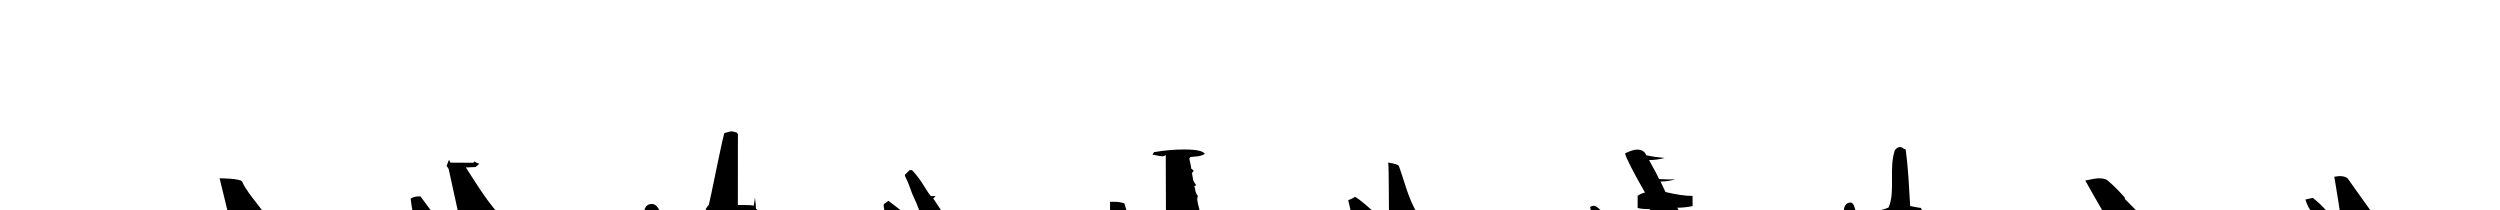
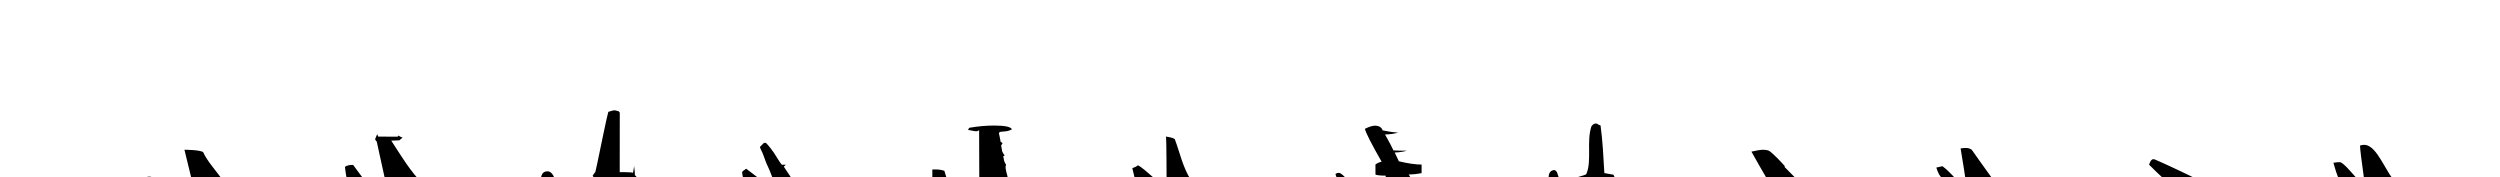
<svg xmlns="http://www.w3.org/2000/svg" xmlns:xlink="http://www.w3.org/1999/xlink">
  <defs>
    <path id="trap" />
    <path id="planePart200" d="M -7.057,24.54 C -7.057,24.54 1.588,24.5 2.448,23.2 5.361,16.6 13.2,10.01 14.89,3.819 20.79,2.331 31.37,2.626 31.37,2.626 31.37,2.626 39.54,2.183 41.58,-0.38 18.51,-0.473 -30.28,-0.638 -30.28,-0.638 L -31.15,0.91 -27.13,2.49 -29.34,9.628 C -29.34,9.628 -25.65,11.42 -23.89,10.89 -20.5,9.805 -18.34,3.409 -18.34,3.409 L -2.049,3.994 z" />
    <path id="planePart210" d="M -9.943,32.38 C -10.27,31.58 -10.62,30.79 -11,29.79 -10.68,29.39 -10.39,28.99 -10.13,28.59 -10.08,28.4 -8.405,20.6 -5.093,5.595 -6.889,5.514 -8.593,4.67 -10.32,4.439 -11.71,4.439 -13.77,6.053 -16.39,9.262 L -22.03,16.87 C -23.55,16.98 -25.17,16.68 -26.18,15.9 -26.19,15.5 -25.64,11.71 -24.42,4.738 -24.14,4.14 -23.59,3.921 -22.76,3.921 -23.47,3.518 -24.34,1.379 -24.71,-0.122 L 44.35,-0.15 C 44.35,-0.15 33.62,3.977 23.68,4.014 22.74,6.207 21.25,6.412 19.23,6.631 L 13.72,6.651 C 6.729,13.53 1.798,22.05 -2.829,29.13 -0.934,29.13 0.465,29.31 1.351,29.31 1.474,29.51 1.988,29.91 2.876,30.69 2.184,30.89 1.521,31.11 0.886,31.7 0.749,31.5 0.567,31.3 0.318,31.11 L -9.38,31.17 z" />
    <path id="planePart300" d="M 9.69,44.43 C 9.239,44.43 8.2,44.17 6.56,43.64 6.109,42.05 5.316,38.47 4.181,33.03 L 1.039,17.91 C 0.868,16.98 0.529,15.52 0.019,13.34 -0.318,13.01 -0.772,12.37 -1.335,11.44 L -1.081,11.03 -0.829,10.7 -1.336,10.21 C -1.336,10.1 -1.253,9.915 -1.082,9.677 -0.914,9.425 -0.831,9.173 -0.831,8.894 -0.832,6.918 -1.54,5.632 -2.953,5.035 -3.623,4.757 -6.056,4.518 -10.24,4.306 -11.93,4.24 -14.49,4.134 -18.04,3.974 -18.59,5.287 -19.27,7.223 -20.37,9.77 -21.32,12.32 -22.55,13.67 -24.06,13.67 -26.38,13.67 -27.47,12.12 -27.47,8.828 L -27.47,2.012 C -27.88,1.733 -29.52,0.094 -29.52,0.094 -21.05,-0.185 34.17,-0.197 34.17,-0.197 34.17,-0.197 32.94,1.946 30.62,2.715 29.25,3.205 27.61,3.537 25.7,3.709 25.56,4.081 25.15,4.439 24.74,4.77 L 24.6,4.77 C 24.33,4.77 23.78,4.571 22.69,4.2 18.86,4.2 16.13,4.279 14.35,4.452 13.67,4.452 13.09,4.916 12.64,5.844 12.3,6.613 12.12,7.409 12.14,8.231 14.08,7.9 15.72,7.727 16.81,7.727 17.9,7.727 18.72,7.9 19.13,8.218 19.13,7.78 19.27,6.905 19.54,5.592 19.82,5.871 19.82,6.746 19.82,8.218 19.82,9.319 20.23,10.06 20.91,10.45 20.77,10.94 20.5,11.35 19.95,11.68 19.95,12.94 19.82,14.46 19.54,16.32 19.41,15.39 19.27,14.2 19,12.91 18.59,13.12 17.08,13.24 14.76,13.24 L 12.38,13.24 12.3,12.99 12.33,43.24 11.82,43.9 C 11.03,44.17 10.32,44.3 9.69,44.43 z" />
    <path id="planePart310" d="M -15,28 C -15,28 -15,28 -16,27 -16,27 -17,26 -17,26 -17,25 -16,24 -15,21 -14,18 -13,16 -13,16 L -13,16 C -12,14 -11,11 -9,6 -9,6 -9,6 -12,6 -12,6 -13,6 -13,6 -16,9 -20,12 -24,15 -25,14 -26,14 -26,13 -26,12 -25,9 -25,5 L -26,5 C -26,3 -26,2 -26,2 -26,1 -27,2 -28,1 -28,1 -28,1 -27,0 -27,0.5 -26,-0 -26,-0 L 36,-0 C 36,0 33,2 30,3 28,4 26,4 22,4 22,4 19,4 12,4 12,5 12,5 11,6 9,6 7,6 6,7 7,7 8,7 10,8 9,9 7,10 3,10 0,10 -1,10 -1,10 L -5,16 C -6,15 -5,16 -4,17 -4,17 -5,17 -6,17 -7,18 -8,20 -10,23 -12,26 -14,28 -14,28 z" />
    <path id="planePart400" d="M 1.09,36.73 C -2.704,36.73 -6.896,36.41 -11.53,35.61 -11.71,35.46 -11.93,34.97 -12.17,34.5 -11.73,34.5 -11.09,34.33 -10.2,34.17 -9.314,34.01 -8.649,33.85 -8.224,33.85 -7.441,33.85 -6.896,34.01 -6.585,34.5 L -6.481,4.68 C -8.861,4.665 -11.78,4.457 -15.26,4.058 -15.44,4.44 -16.09,4.649 -17.2,4.631 -18.35,4.631 -19.67,4.568 -21.3,4.425 -21.9,6.597 -22.77,9.755 -24.1,13.92 -25.42,14.38 -26.92,14.61 -28.25,14.59 L -30.16,14.59 -30.16,2.316 C -31.64,1.714 -32.37,-0.044 -32.37,-0.044 L 34.64,-0.182 C 34.64,-0.182 30.95,3.481 23.57,4.121 20.61,4.361 16.04,4.488 10.25,4.457 L 10.25,5.352 C 10.25,6.277 10.11,7.093 9.896,7.828 9.467,7.811 8.881,7.955 8.156,8.21 8.156,9.202 7.937,10.39 7.553,11.78 7.134,13.17 6.871,14.38 6.741,15.44 6.741,16.03 6.836,16.6 7.002,17.24 6.713,17.24 6.371,17.88 6.012,19 5.876,19.79 5.73,20.59 5.536,21.23 5.73,21.23 5.963,21.39 6.274,21.71 5.963,22.03 5.555,22.67 5.068,23.62 5,23.95 4.825,25.06 4.514,26.66 4.63,26.83 4.865,27.3 5.243,27.78 4.922,28.1 4.602,28.42 4.233,28.58 4.096,29.54 3.823,30.98 3.393,32.89 L 3.853,33.54 7.046,33.85 C 8.314,34.01 9.293,34.5 9.949,34.81 9.415,36.09 6.45,36.73 1.09,36.73 z" />
    <path id="planePart410" d="M -12.5,31.2 C -12.01,31.28 -12.27,7.966 -12,8 -13.44,8 -14.8,8 -16.17,8.3 -16.57,8.64 -18.34,10.15 -21.6,13 -24.32,15.36 -26.09,16.6 -26.63,16.73 -26.36,16.74 -27.3,16 -29.37,15.26 -28.18,11.02 -28.59,8.7 -25.31,7 -25.57,6.6 -26.11,6.476 -26.93,6.48 -27.7,6.4 -29,6.5 -29.11,6.5 -28.65,5.5 -27.5,5.8 -27.34,4.7 -26.37,2.219 -27.13,1.108 -29.3,1.1 L -29,0 33.7,0 C 33.71,0 30.56,0 26.88,1.5 22.62,2.74 18.87,2.6 14.35,2.6 13.67,2.6 13.4,3.3 13.67,5 12.5,5.4 9.4,6.6 4,8.7 2.6,8.9 1.5,9.2 0,9.55 -3.859,15.54 -5.6,23.52 -7.9,29.68 -8,30.23 -9.7,30.77 -12.56,31.21 z" />
    <path id="planePart500" d="M -6.699,36.67 C -8.039,36.77 -9.879,36.23 -12.19,35.07 -11.64,32.92 -8.817,27.38 -3.742,18.5 -4.836,18.28 -5.883,17.81 -6.859,17.13 L -6.846,11.99 C -5.739,11.63 -4.04,11.48 -1.723,11.5 -1.662,10.8 -1.587,9.779 -1.525,8.422 -1.523,7.15 -1.715,6.345 -2.068,6.013 -4.268,4.976 -8.176,4.431 -13.8,4.399 -15.69,4.389 -16.87,4.492 -17.36,4.713 -21.4,10.2 -24.05,12.93 -25.34,12.91 -25.86,12.9 -26.44,12.74 -26.97,12.38 -26.97,11.46 -25.58,8.404 -22.75,3.162 -22.8,2.69 -24.01,1.993 -26.32,1.067 -24.66,1.078 -23.56,0.973 -22.94,0.754 L -22.84,-0.27 41.13,-0.239 C 41.13,-0.239 36.54,2.098 33.63,3.105 31.48,3.786 29.08,4.576 26.38,5.474 23.33,6.146 19.24,6.347 14.03,6.099 12.62,7.695 11.25,9.684 9.901,12.08 12.11,12.09 14.26,12.32 16.4,12.77 L 16.4,17.07 C 13.47,17.06 9.641,17.6 4.944,18.72 4.587,19.52 3.876,21.01 2.839,23.16 4.908,23.17 6.988,23.51 9.057,24.05 6.442,24.03 4.152,24.08 2.203,24.21 1.579,25.68 0.173,28.33 -2.035,32.25 0.048,32.25 2.233,32.52 4.566,33.14 1.995,33.36 -0.605,33.72 -3.218,34.29 -3.767,35.77 -4.936,36.57 -6.699,36.67 z" />
    <path id="planePart510" d="M 2,36.4 C -0.6,28.7 2.3,18.86 -0.6,12.3 -0.7,12 -2.3,11.5 -5.7,10.5 L -5.7,9 C -5.6,9 -5,8.5 -3.6,8 -2,7.7 -1,7 -1,7.3 -1,6 -0.7,4.8 -1.5,3.8 -5.8,3.5 -9.5,3 -12.7,2.7 -14,8.4 -14,9.4 -15.3,13 -15.7,13.8 -16,14 -16.5,14.3 -18.5,14.3 -19.6,13 -19.6,10.4 L -19.6,9 C -19.5,6.7 -19.5,4.3 -19.5,1.8 -21.7,2 -22,0 -22,0 L 22.3,0 C 22.4,0 20.4,2.7 16.3,3.3 16,3.3 13.7,3.3 9.5,3.4 9.4,4 9.3,5 9,6.3 10,6.3 11,6.3 12.3,6.5 12.8,7 13,7.7 13.5,8 13.9,8.4 14.3,8.7 15,9.3 14.7,9.5 14,10 13.6,10.7 13.6,11 13.4,11.5 13,12 12.6,12 11,12.3 8.5,12.8 8,20.8 7.7,28.7 6.6,36.6 6.6,36.8 6.3,37 5.8,37 4.3,38.5 2.8,37.5 2,36.4 z" />
    <path id="planePart600" d="M -11.65,24.53 C -12.66,24.53 -14.57,24.23 -17.39,23.59 -15.87,20.83 -12.44,14.82 -7.096,5.591 L -7.013,5.026 C -8.188,4.829 -11.59,4.555 -17.22,4.173 -18,4.994 -19.24,6.211 -20.92,7.853 -22.38,9.041 -23.86,9.663 -25.31,9.739 -26.26,9.8 -27.3,9.739 -28.42,9.54 -28.26,9.038 -27.44,7.746 -25.99,5.677 -24.8,3.99 -24.2,2.818 -24.2,2.194 -24.2,1.753 -24.32,1.373 -24.55,1.069 -25.44,1.068 -26.34,0.931 -27.24,0.689 -26.85,0.612 -24.55,-0.222 -24.55,-0.222 L 34.98,-0.114 C 34.98,-0.114 33.59,2.145 32.53,2.387 32.3,2.449 30.33,2.647 26.62,2.95 L 19.63,3.618 19.45,5.032 17.77,5.032 C 15.69,5.032 14.31,4.972 13.64,4.835 12.07,4.833 10.77,5.092 9.764,5.594 9.144,5.898 5.687,9.304 -0.607,15.77 L -0.607,16.33 C -3.533,19.6 -6.004,22.05 -8.032,23.69 -8.757,24.26 -9.962,24.53 -11.65,24.53 z" />
    <path id="planePart610" d="M -16.5,0.038 C -16.5,0.038 -17.35,-2.715 -18.88,-3.996 -18.91,-5.024 -18.95,-5.705 -19.02,-6.217 -19.06,-6.901 -18.75,-7.607 -18.11,-7.989 -18.12,-8.502 -18.47,-8.822 -19.17,-8.952 -20.06,-9.242 -20.53,-9.382 -20.64,-9.552 -21.28,-10.68 -22.48,-10.19 -24.22,-15.55 -23.26,-15.79 -22.21,-16.02 -21.12,-16.25 -17.22,-13.3 -14.81,-10.15 -10.87,-5.929 -10.16,-5.973 -9.528,-6.01 -8.962,-5.873 -9.652,-10.95 -10.65,-17.37 -11.98,-25.19 -9.655,-25.65 -7.727,-25.58 -6.332,-24.5 -5.247,-22.83 -1.073,-17.12 6.187,-6.971 8.86,-7.134 11.6,-6.443 14.42,-5.07 15.74,-4.465 18.1,-3.408 21.54,-2.072 24.74,-2.206 28.1,-1.312 30.59,-0.737 31.54,-0.61 33.93,0.038 33.93,0.038 z" />
    <path id="planePart700" d="M -14,19.6 C -15,20 -16,20 -17,17 -15,15 -12,12 -8,8.5 -9,9 -10,8 -11,7.6 -11.7,7 -12.98,5.7 -14.8,3.7 -15.5,3.8 -16.7,4.2 -18.7,4.8 -20.2,5.3 -21.5,5.5 -22.7,5.5 -23.1,5.5 -23.7,5.5 -24.4,5.2 -24.4,4.8 -24.4,4.5 -24.2,4.3 -24.1,4.1 -17.5,-0.2 -17.5,-0.2 L 27,0 C 27,0 -1,14 -14,19.6 z" />
+     <path id="planePart710" d="M -10.694,26.666 C -10.704,25.207 -9.934,18.886 -8.39,7.849 -9.053,7.457 -9.627,7.596 -10.194,7.695 L -15.529,13.719 C -18.16,16.65 -19.953,18.27 -20.869,18.27 -21.354,18.303 -22.427,18.287 -24.103,17.979 -23.173,14.784 -22.205,11.165 -20.726,8.549 -20.346,8.387 -19.783,8.222 -19.024,8.058 -18.435,7.891 -18.108,7.403 -18.068,6.919 L -18.958,6.112 C -18.958,5.301 -18.971,4.329 -19.037,3.194 -17.427,2.587 -16.799,1.613 -16.602,-0.086 L 36.503,-0.035 C 36.503,-0.035 34.238,0.516 32.628,0.863 30.73,1.52 29.434,1.851 28.727,1.854 27.327,1.86 25.547,2.027 23.387,2.201 23.216,2.363 21.319,3.183 17.706,4.984 14.473,7.037 10.666,7.251 7.572,7.945 2.463,12.447 -1.839,26.569 -8.264,26.99 -9.098,27.055 -9.932,26.86 -10.694,26.666 z" />
+     <path id="planePart800" d="M -9.504,18.47 -9.559,8.929 C -10.399,9.865 -11.076,10.356 -11.588,10.404 L -11.542,6.144 -10.769,6.152 C -10.616,6.524 -10.183,7 -9.466,7.587 -9.457,6.694 -9.423,5.984 -9.365,5.458 -9.351,4.141 -9.392,3.12 -9.49,2.384 L -15.927,2.314 C -15.977,2.314 -16.575,2.252 -17.707,2.135 -18.444,2.914 -19.566,4.075 -21.083,5.608 -22.375,6.77 -23.64,7.948 -25.218,7.969 L -25.131,-0.154 28.7,-0.059 C 28.7,-0.059 21.536,2.819 11.758,3.081 11.504,2.816 11.195,2.628 10.835,2.52 10.058,2.511 8.438,4.044 5.974,7.118 8.259,7.321 9.961,7.914 11.625,8.52 10.638,8.93 9.313,9.257 7.658,9.504 5.898,9.59 4.552,9.706 3.619,9.854 -1.564,15.636 -4.543,18.519 -5.315,18.511 L -9.504,18.466 z" />
    <g id="airplane200">
      <use xlink:href="#planePart200" />
      <use xlink:href="#planePart200" transform="scale(1, -1) " />
    </g>
    <g id="airplane210">
      <use xlink:href="#planePart210" />
      <use xlink:href="#planePart210" transform="scale(1, -1) " />
    </g>
    <g id="airplane300">
      <use xlink:href="#planePart300" />
      <use xlink:href="#planePart300" transform="scale(1, -1) " />
    </g>
    <g id="airplane310">
      <use xlink:href="#planePart310" />
      <use xlink:href="#planePart310" transform="scale(1, -1) " />
    </g>
    <g id="airplane400">
      <use xlink:href="#planePart400" />
      <use xlink:href="#planePart400" transform="scale(1, -1) " />
    </g>
    <g id="airplane410">
      <use xlink:href="#planePart410" />
      <use xlink:href="#planePart410" transform="scale(1, -1) " />
    </g>
    <g id="airplane500">
      <use xlink:href="#planePart500" />
      <use xlink:href="#planePart500" transform="scale(1, -1) " />
    </g>
    <g id="airplane510">
      <use xlink:href="#planePart510" />
      <use xlink:href="#planePart510" transform="scale(1, -1) " />
    </g>
    <g id="airplane600">
      <use xlink:href="#planePart600" />
      <use xlink:href="#planePart600" transform="scale(1, -1) " />
    </g>
    <g id="airplane610">
      <use xlink:href="#planePart610" />
      <use xlink:href="#planePart610" transform="scale(1, -1) " />
    </g>
    <g id="airplane700">
      <use xlink:href="#planePart700" />
      <use xlink:href="#planePart700" transform="scale(1, -1) " />
    </g>
+     <g id="airplane710">
+       <use xlink:href="#planePart710" />
+       <use xlink:href="#planePart710" transform="scale(1, -1) " />
+     </g>
+     <g id="airplane800">
+       <use xlink:href="#planePart800" />
+       <use xlink:href="#planePart800" transform="scale(1, -1) " />
+     </g>
  </defs>
  <g id="airplaneList">
    <use y="100" x="100" xlink:href="#airplane200" />
    <use y="100" x="200" xlink:href="#airplane210" />
    <use y="100" x="300" xlink:href="#airplane300" />
    <use y="100" x="400" xlink:href="#airplane310" />
    <use y="100" x="500" xlink:href="#airplane400" />
    <use y="100" x="600" xlink:href="#airplane410" />
    <use y="100" x="700" xlink:href="#airplane500" />
    <use y="100" x="800" xlink:href="#airplane510" />
    <use y="100" x="900" xlink:href="#airplane600" />
    <use y="100" x="1000" xlink:href="#airplane610" />
    <use y="100" x="1100" xlink:href="#airplane700" />
+     <use y="100" x="1200" xlink:href="#airplane710" />
+     <use y="100" x="1300" xlink:href="#airplane800" />
  </g>
  <g id="animationFrame" />
</svg>
